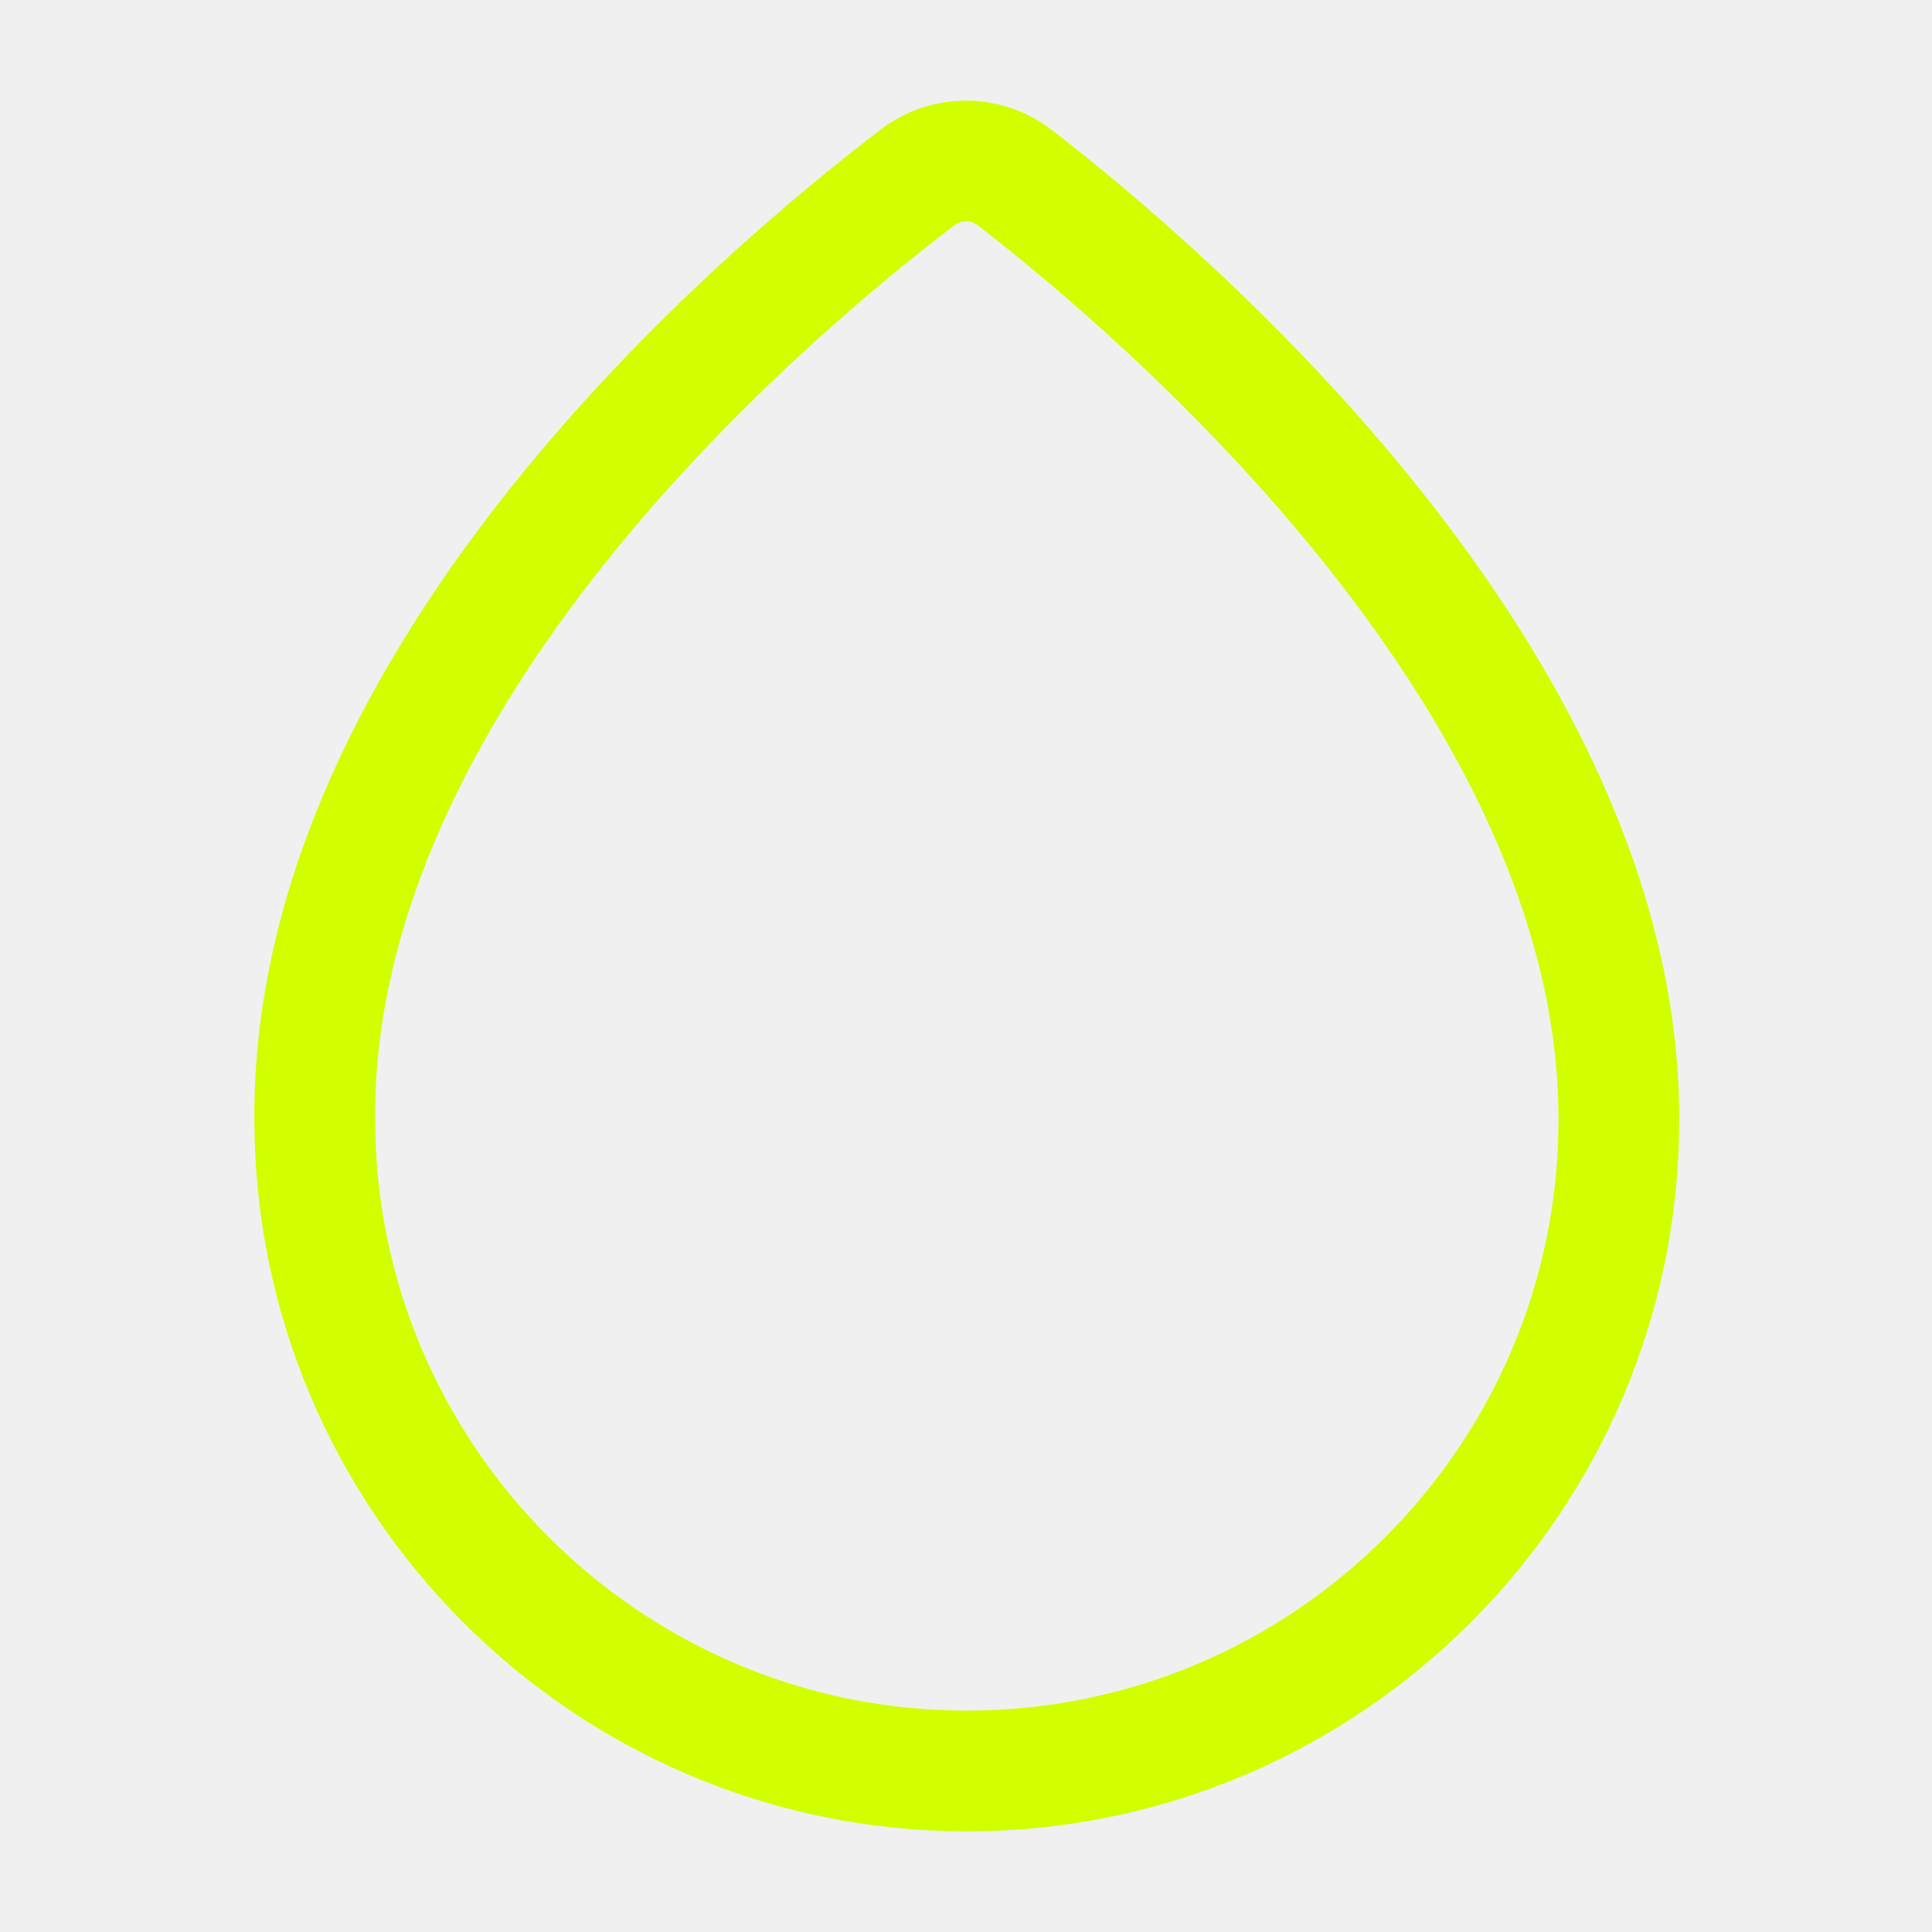
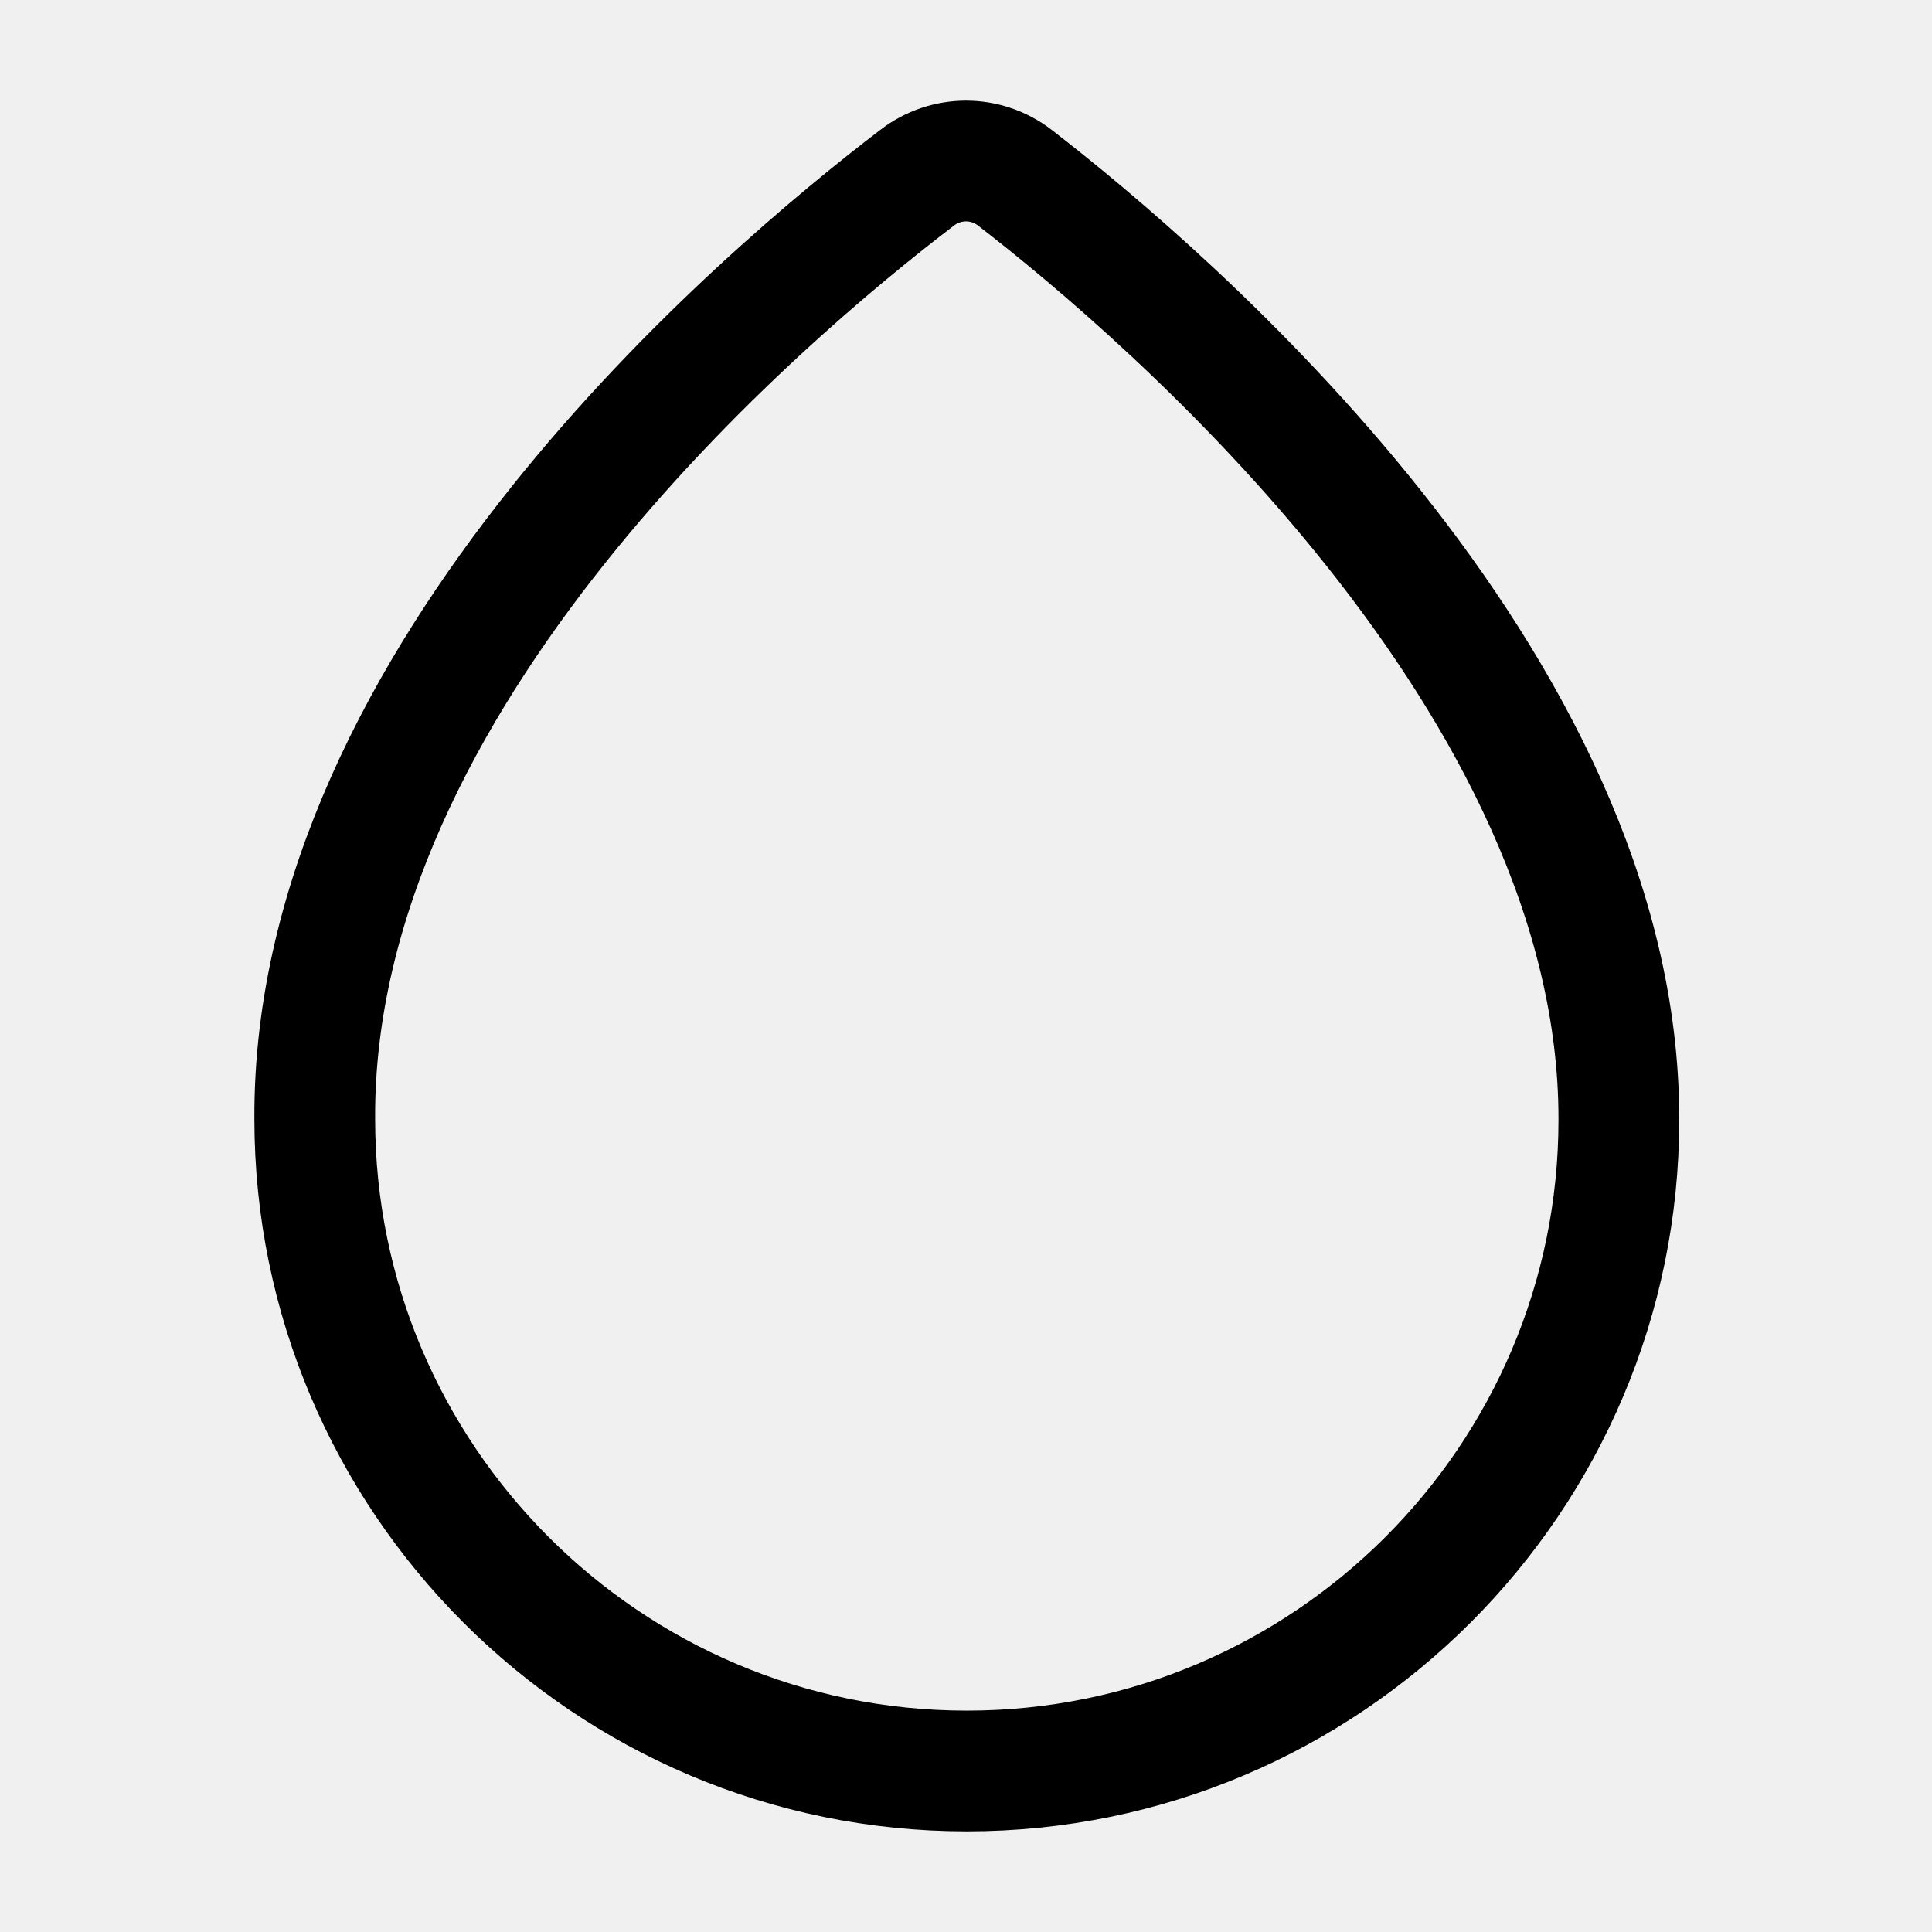
<svg xmlns="http://www.w3.org/2000/svg" width="24" height="24" viewBox="0 0 24 24" fill="none">
  <mask id="mask0_1235_2198" style="mask-type:luminance" maskUnits="userSpaceOnUse" x="0" y="0" width="24" height="24">
    <path d="M24 0H0V24H24V0Z" fill="white" />
  </mask>
  <g mask="url(#mask0_1235_2198)">
-     <path d="M12.61 2.21C12.25 1.93 11.75 1.93 11.39 2.21C9.49 3.66 3.88 8.39 3.91 13.9C3.91 18.36 7.54 22 12.01 22C16.48 22 20.11 18.37 20.11 13.91C20.12 8.48 14.5 3.67 12.61 2.21Z" stroke="#D1FF00" stroke-width="1.5" stroke-miterlimit="10" />
+     <path d="M12.61 2.21C12.25 1.93 11.75 1.93 11.39 2.21C9.49 3.66 3.88 8.39 3.91 13.9C3.91 18.36 7.54 22 12.01 22C16.48 22 20.11 18.37 20.11 13.91C20.12 8.48 14.5 3.67 12.61 2.21Z" stroke="currentColor" stroke-width="1.5" stroke-miterlimit="10" />
  </g>
</svg>
